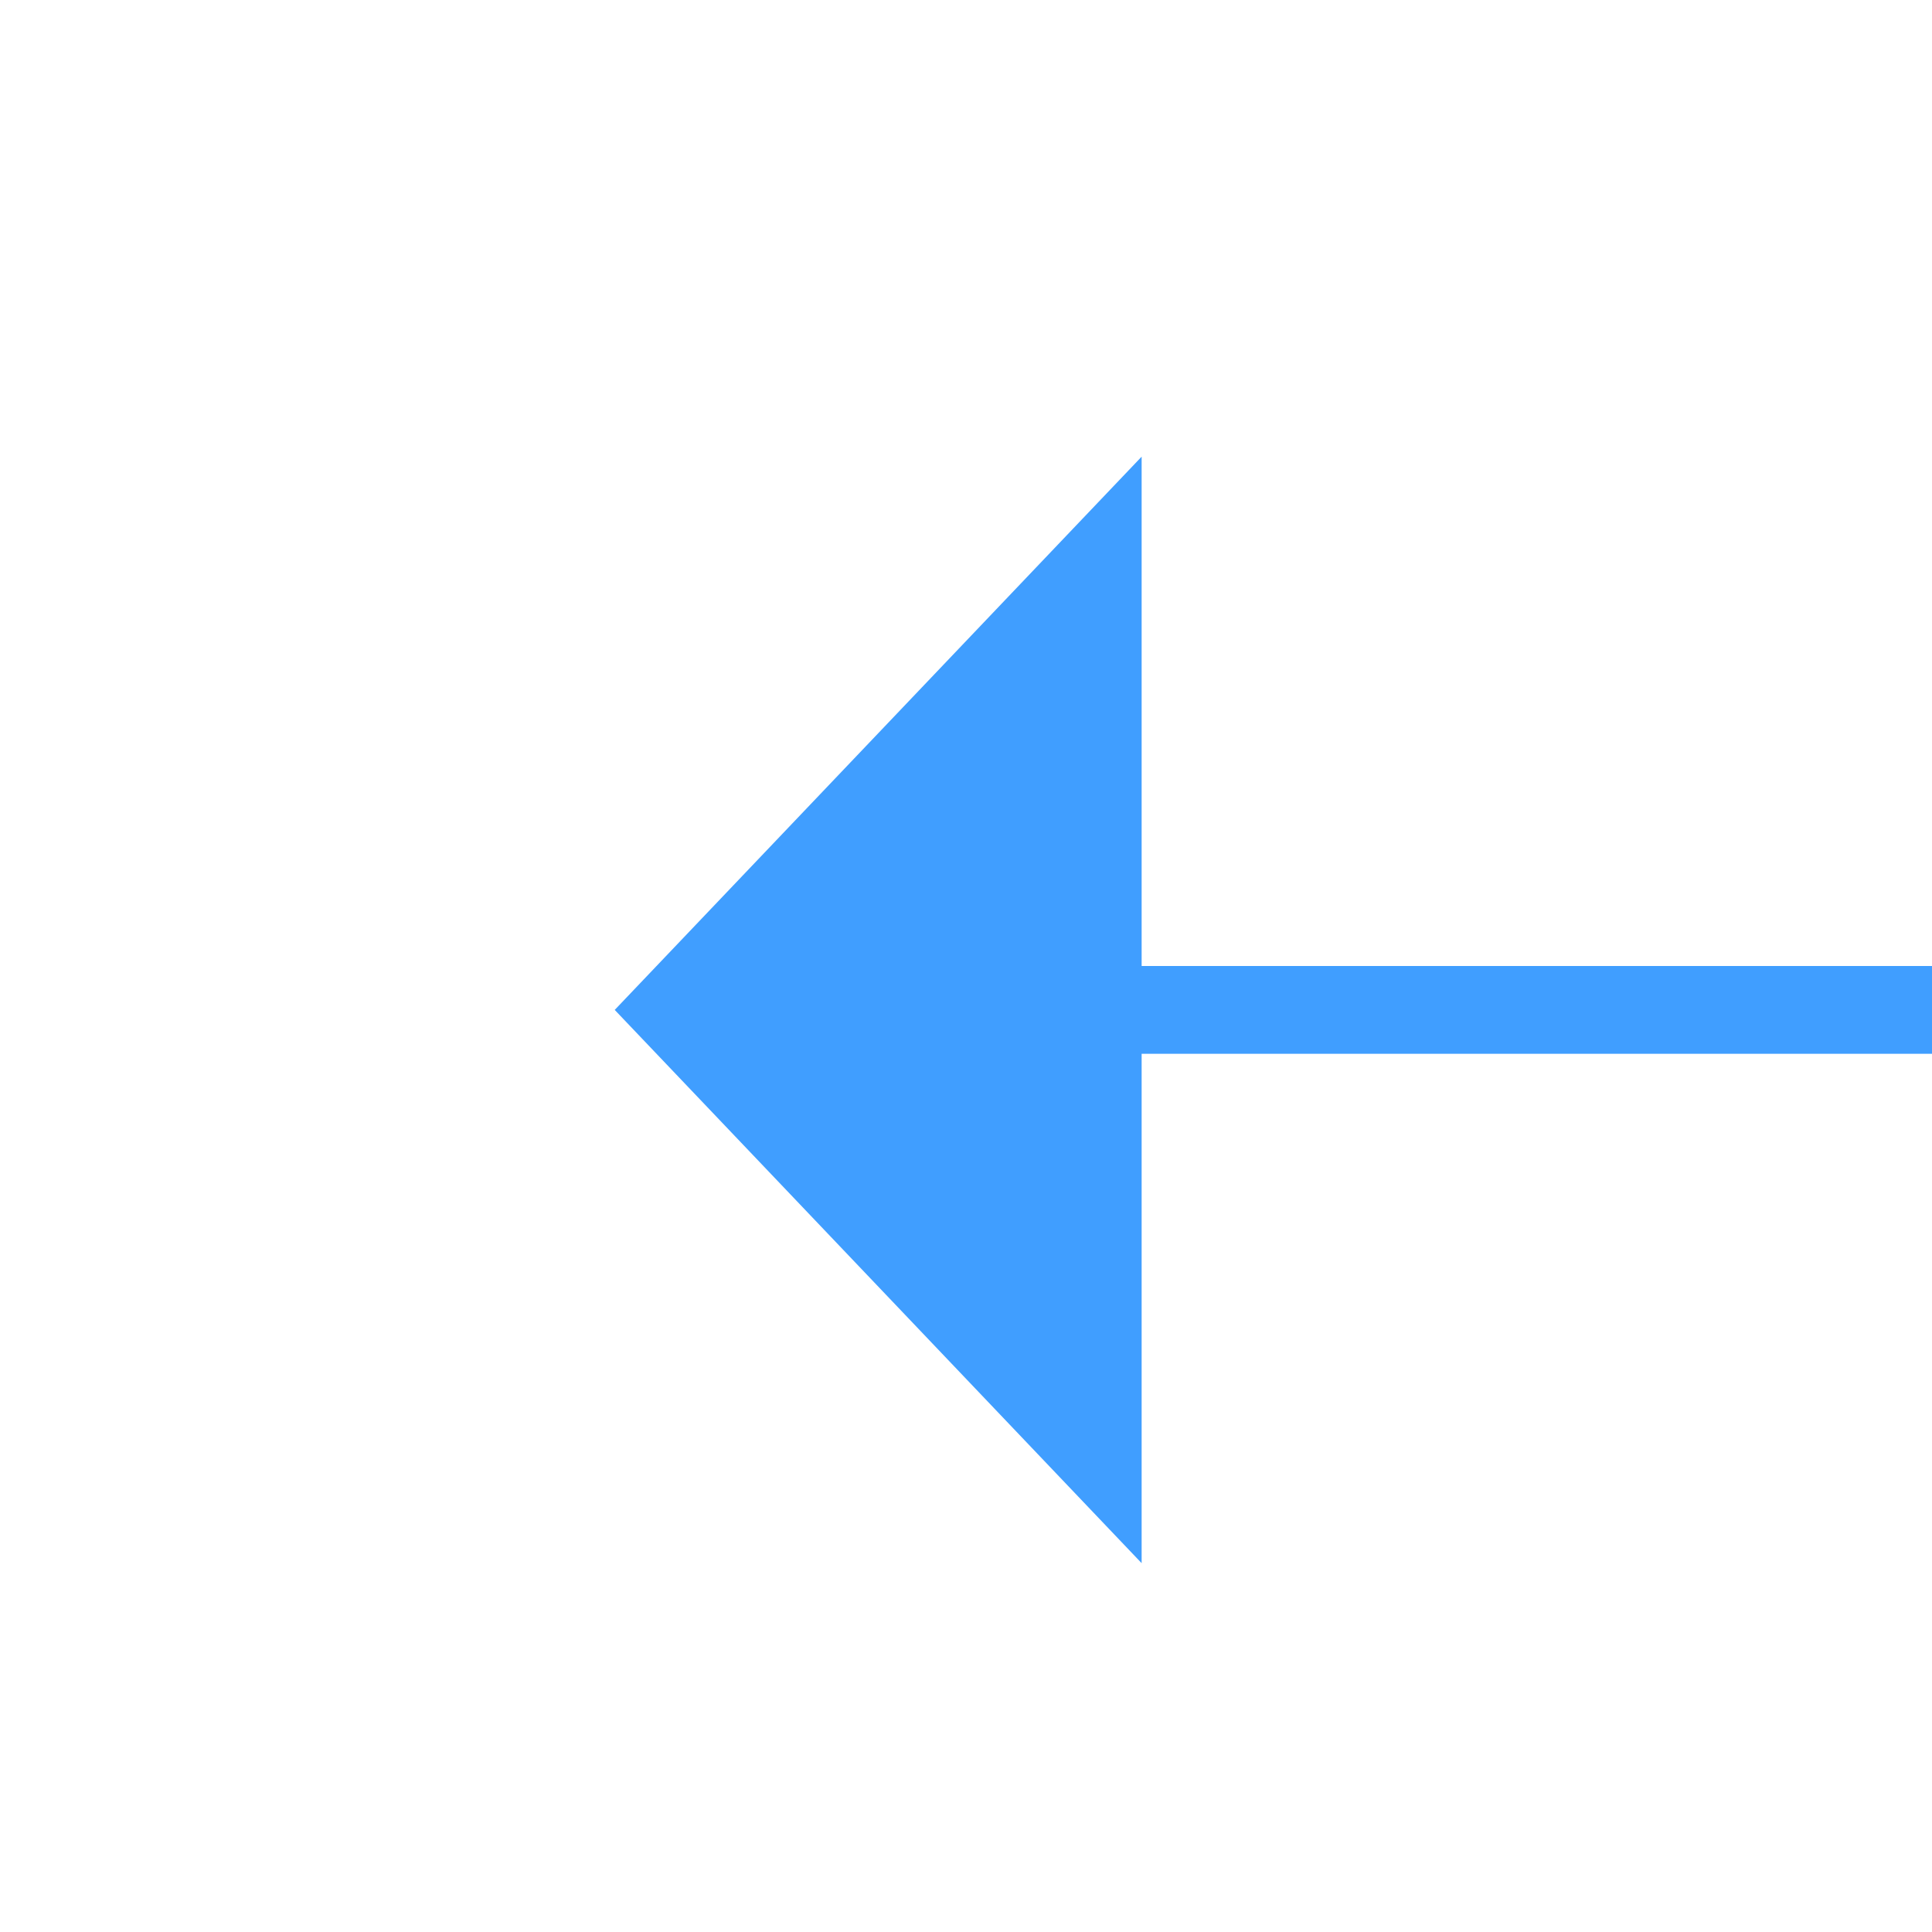
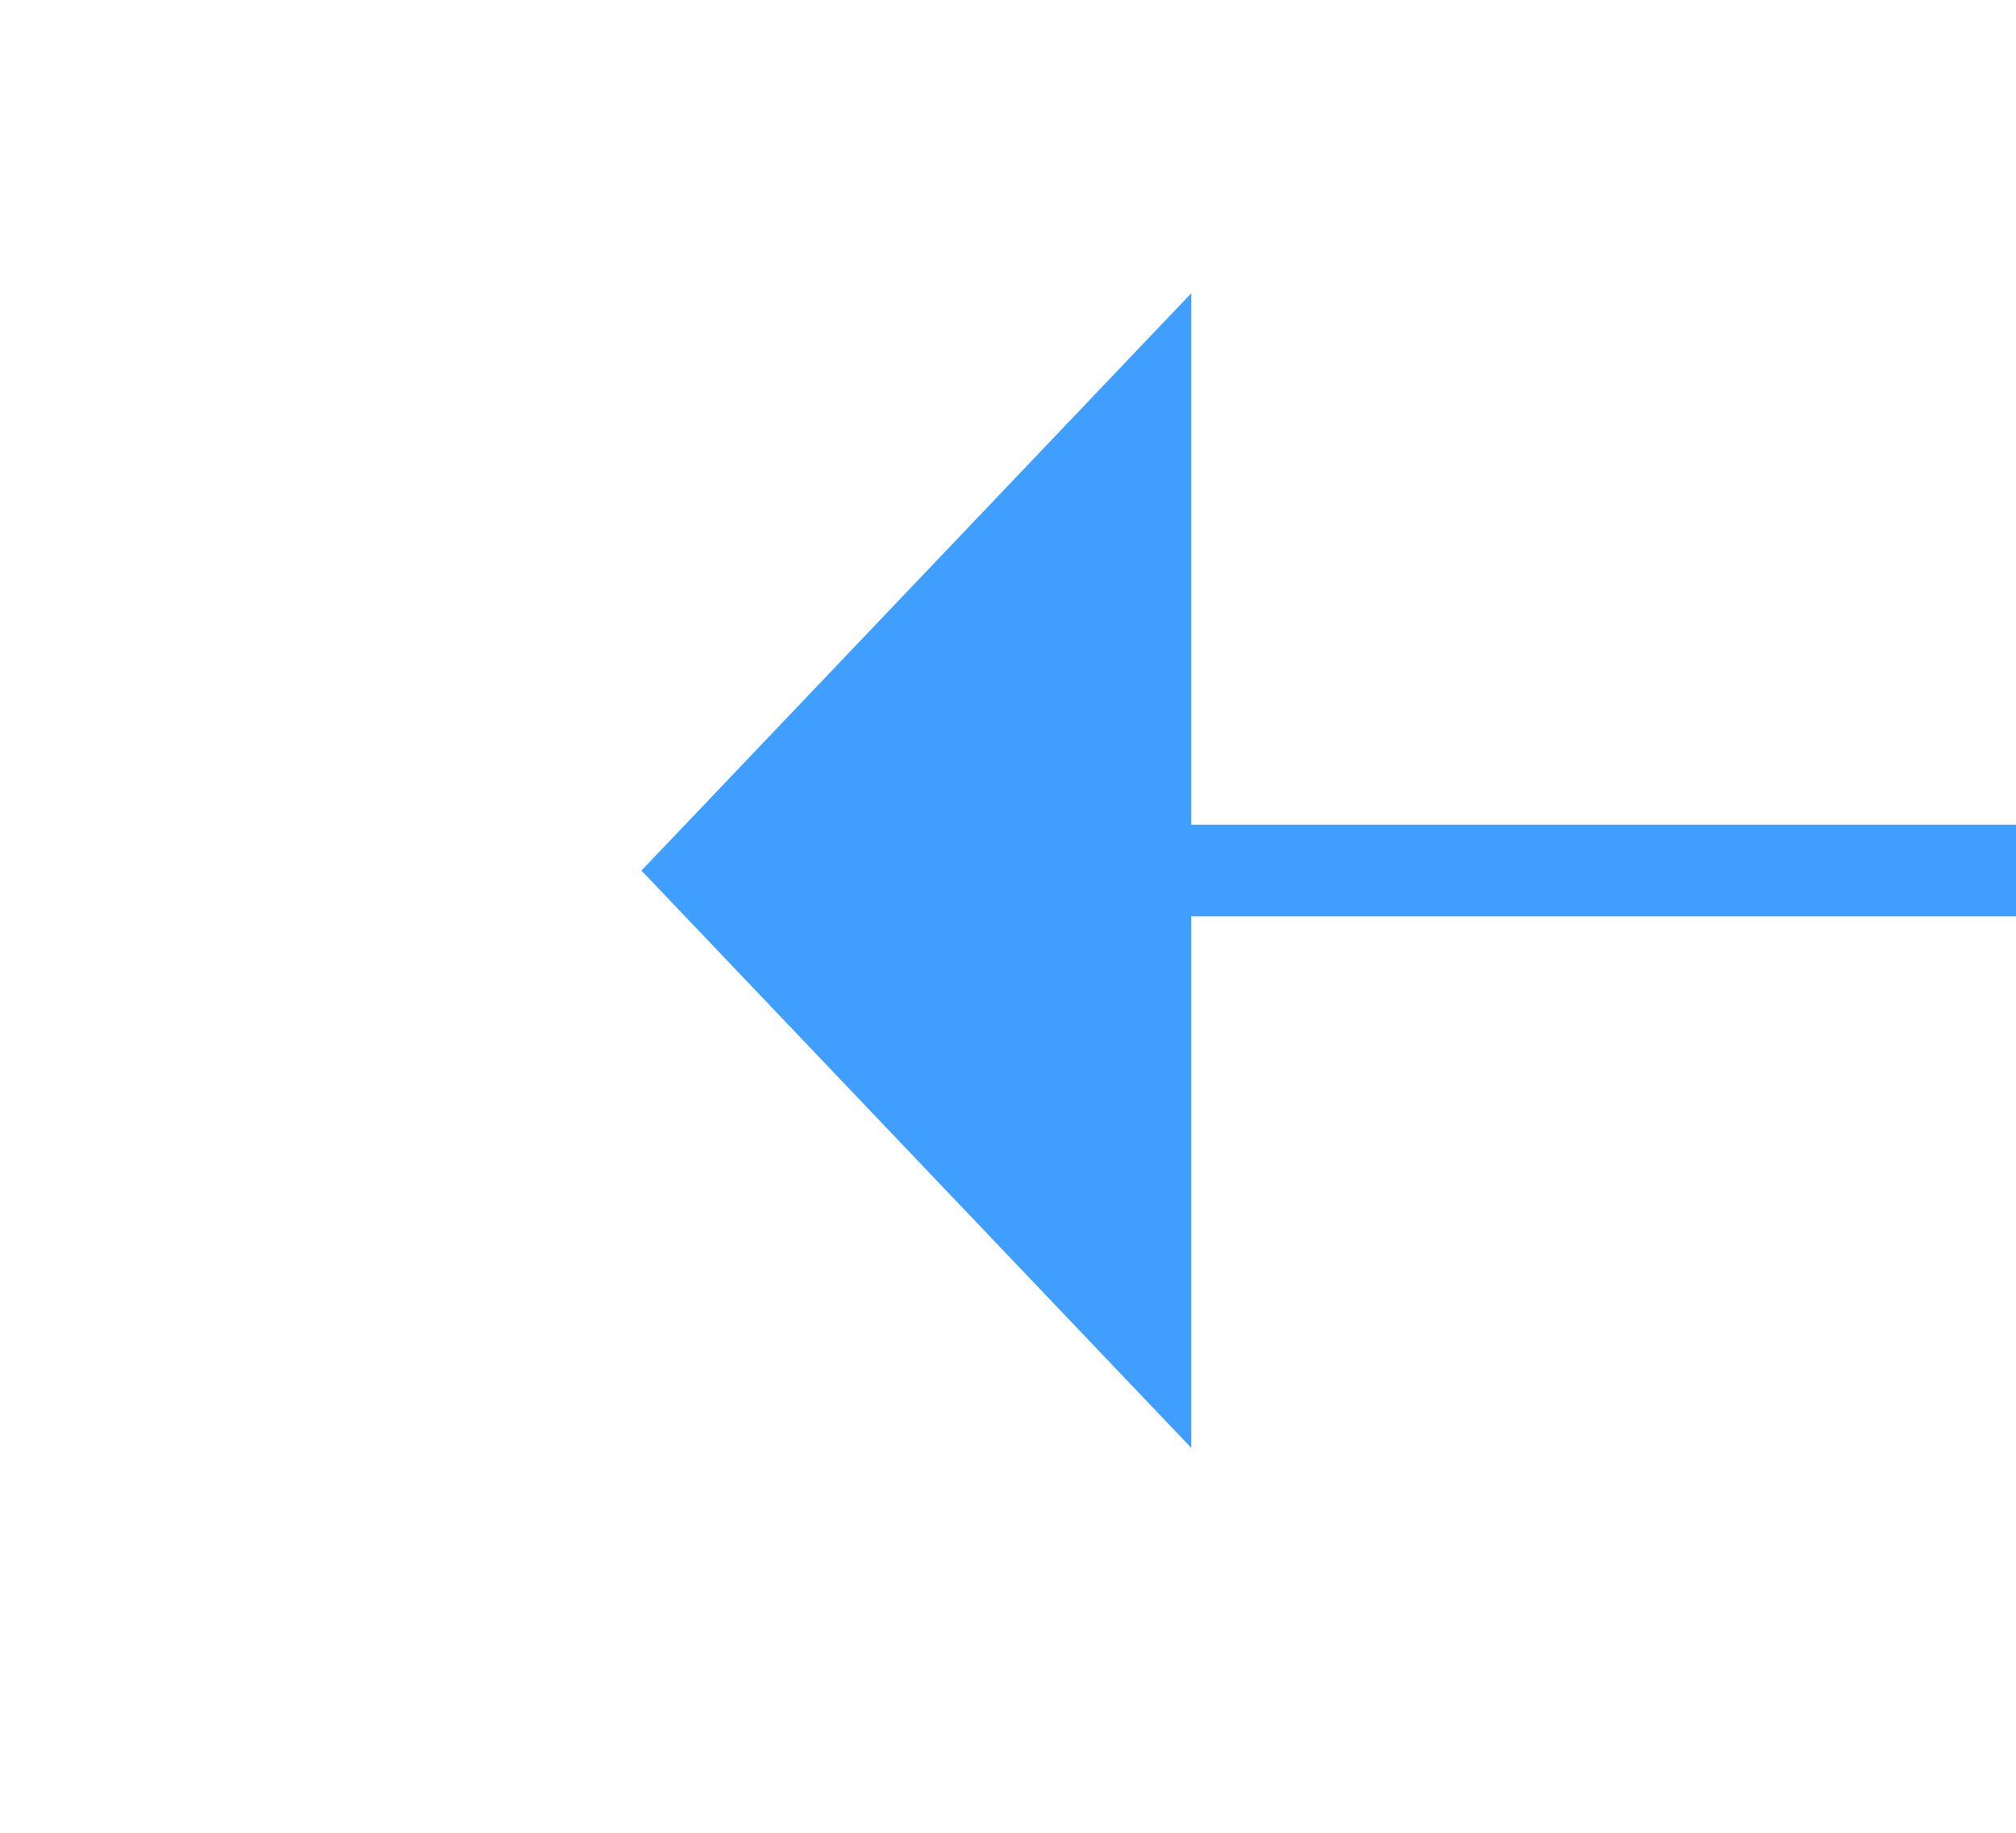
- <svg xmlns="http://www.w3.org/2000/svg" version="1.1" width="22px" height="22px" preserveAspectRatio="xMinYMid meet" viewBox="1202 393  22 20">
-   <g transform="matrix(0 1 -1 0 1616 -810 )">
-     <path d="M 1207.2 401  L 1213.5 407  L 1219.8 401  L 1207.2 401  Z " fill-rule="nonzero" fill="#409eff" stroke="none" />
-     <path d="M 1213.5 382  L 1213.5 402  " stroke-width="1" stroke="#409eff" fill="none" />
+ <svg xmlns="http://www.w3.org/2000/svg" version="1.1" width="22px" height="20px" preserveAspectRatio="xMinYMid meet" viewBox="1232 327  22 18">
+   <g transform="matrix(0 -1 1 0 907 1579 )">
+     <path d="M 1237.2 351  L 1243.5 357  L 1249.8 351  L 1237.2 351  Z " fill-rule="nonzero" fill="#409eff" stroke="none" transform="matrix(-1 1.22460635382238E-16 -1.22460635382238E-16 -1 2487 689 )" />
+     <path d="M 1243.5 332  L 1243.5 352  " stroke-width="1" stroke="#409eff" fill="none" transform="matrix(-1 1.22460635382238E-16 -1.22460635382238E-16 -1 2487 689 )" />
  </g>
</svg>
